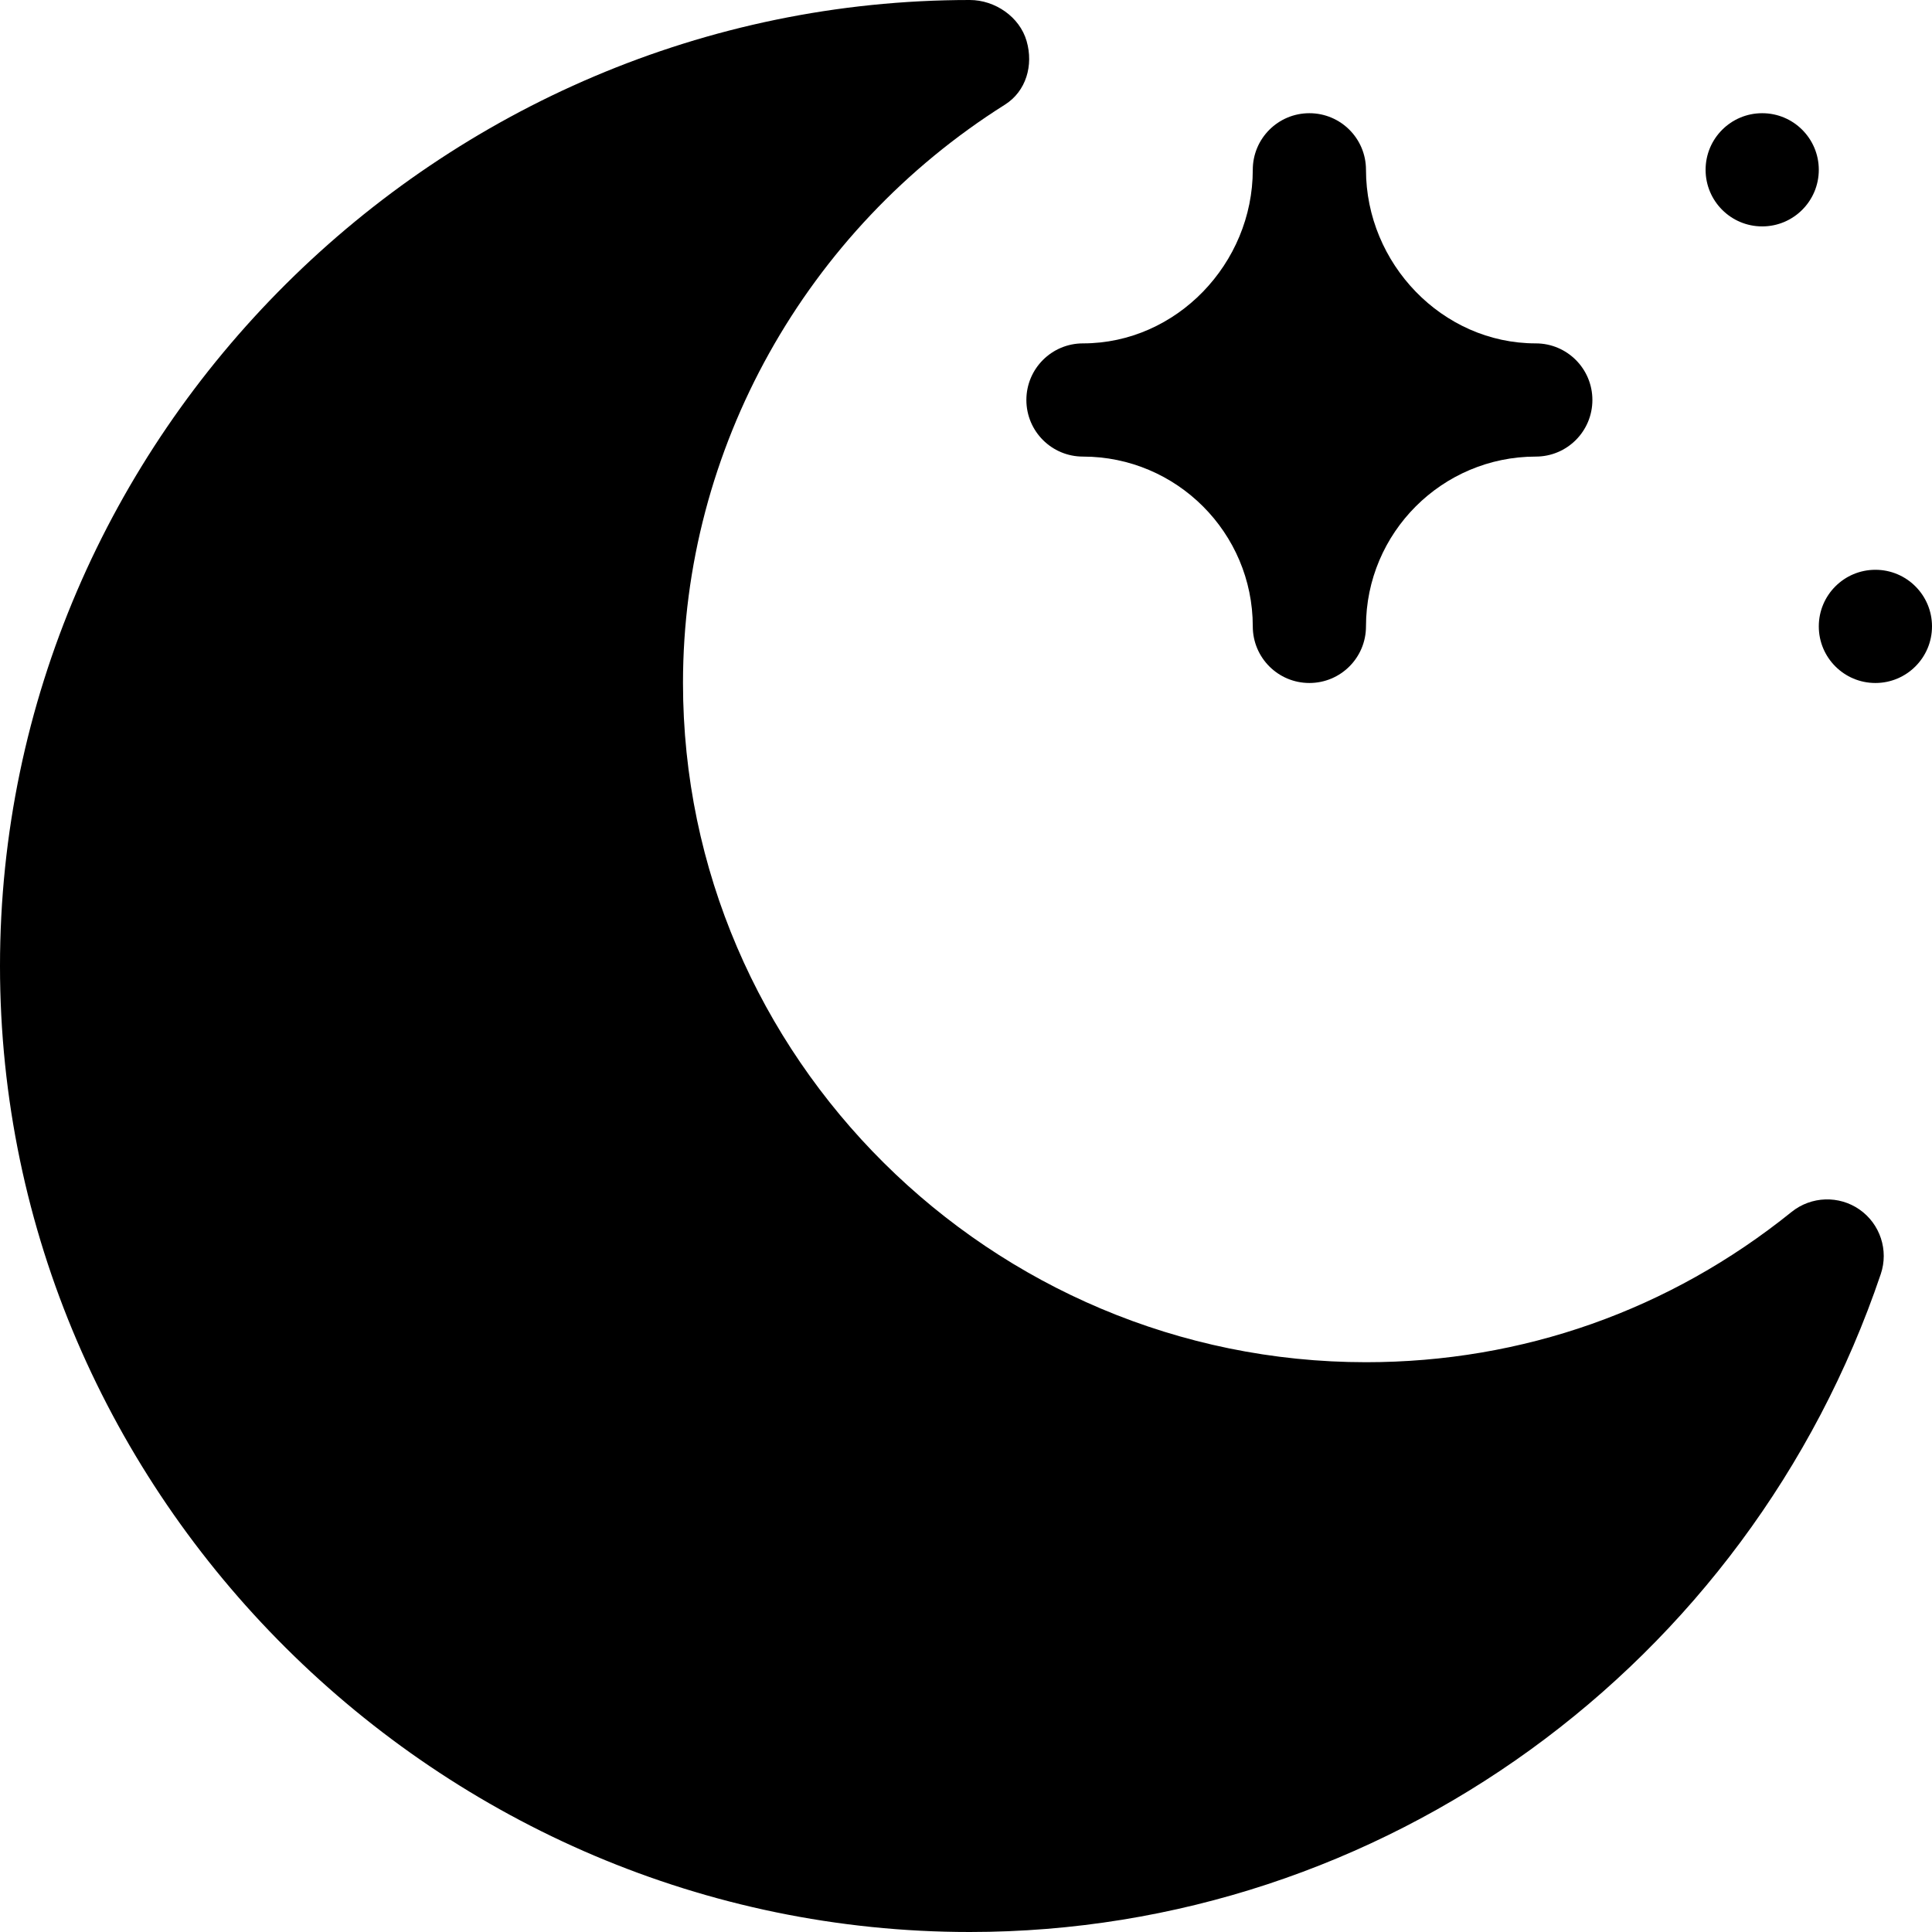
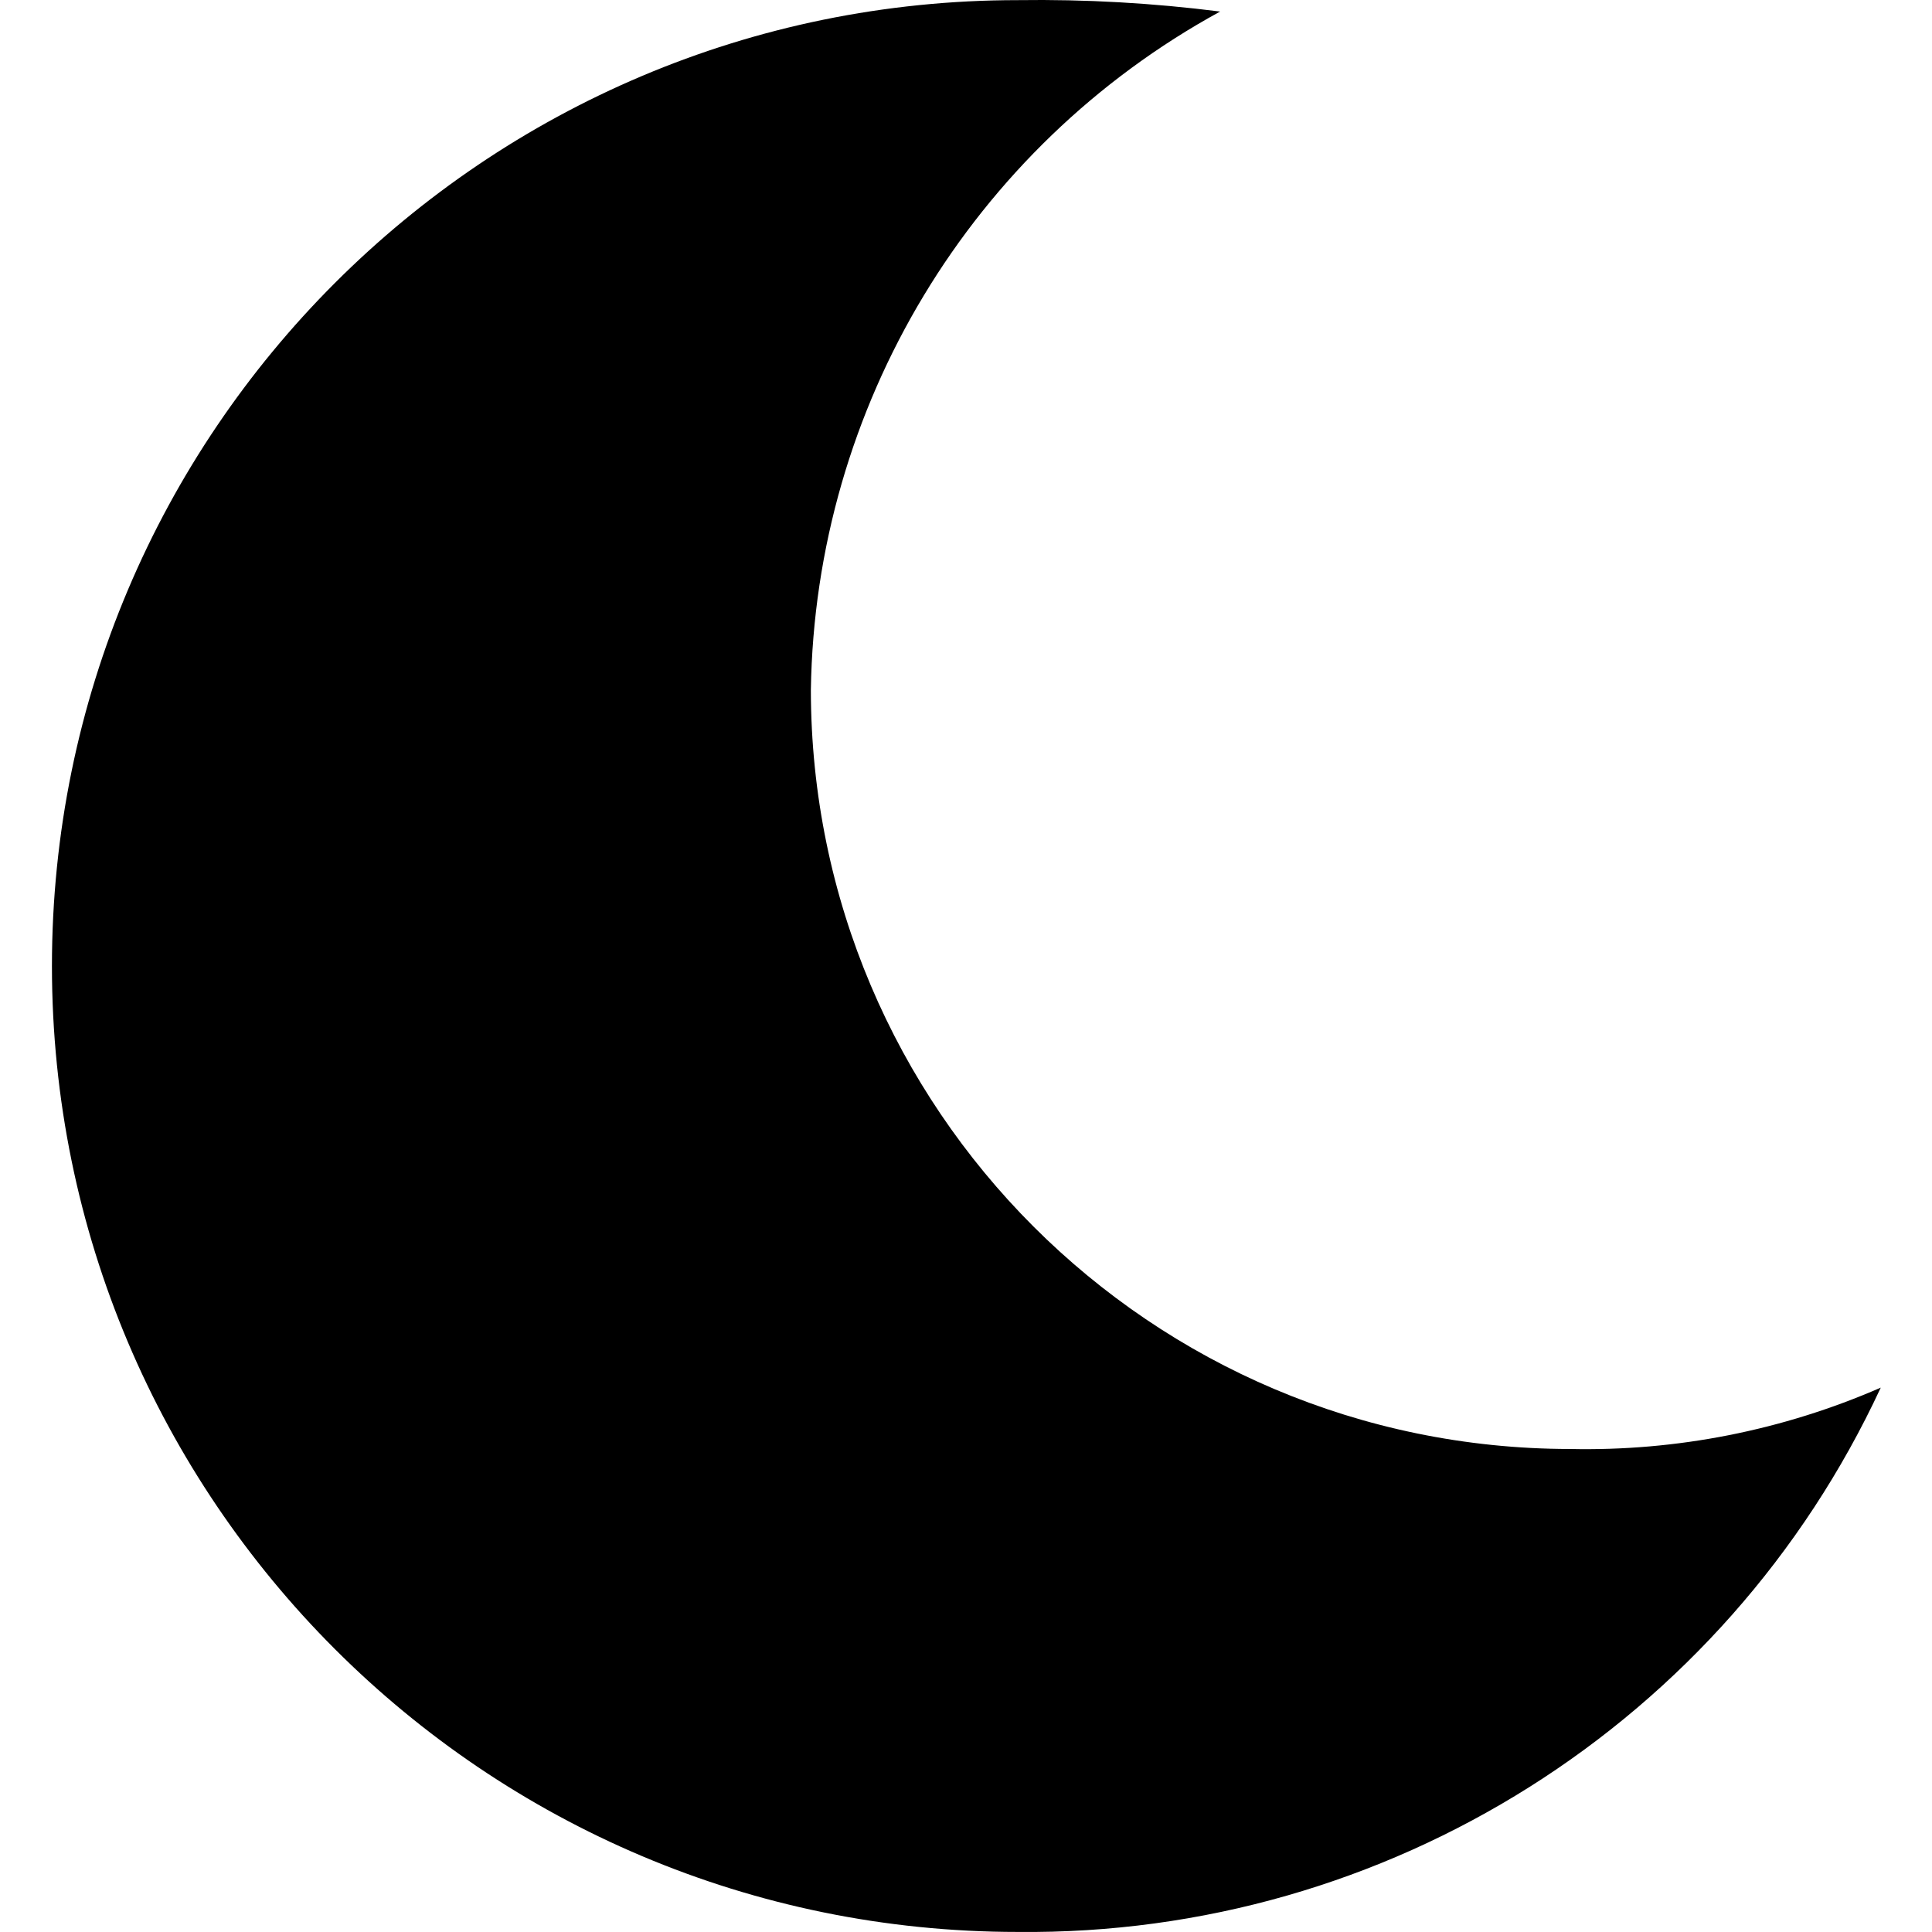
- <svg xmlns="http://www.w3.org/2000/svg" id="Capa_1" enable-background="new 0 0 512 512" height="512" viewBox="0 0 512 512" width="512">
-   <circle cx="467" cy="45" r="15" />
-   <circle cx="497" cy="166" r="15" />
-   <path d="m257 512c109.336 0 206.353-70.668 241.421-174.35 2.139-6.313-.161-13.286-5.625-17.109-5.449-3.794-12.788-3.56-18.003.63-32.329 26.059-71.338 39.829-112.793 39.829-99.258 0-181-80.742-181-180 0-62.065 32.509-119.989 85.302-153.256 5.654-3.56 7.617-10.459 5.757-16.875-1.846-6.416-8.379-10.869-15.059-10.869-140.61 0-257 115.39-257 256s116.39 256 257 256z" />
-   <path d="m287 121c24.814 0 45 20.186 45 45 0 8.291 6.709 15 15 15s15-6.709 15-15c0-24.814 20.186-45 45-45 8.291 0 15-6.709 15-15s-6.709-15-15-15c-24.814 0-45-21.186-45-46 0-8.291-6.709-15-15-15s-15 6.709-15 15c0 24.814-20.186 46-45 46-8.291 0-15 6.709-15 15s6.709 15 15 15z" />
+ <svg xmlns="http://www.w3.org/2000/svg" height="448pt" viewBox="-12 0 448 448.045" width="448pt">
+   <path d="m224.023 448.031c85.715.902 164.012-48.488 200.117-126.23-22.723 9.914-47.332 14.77-72.117 14.23-97.156-.109-175.891-78.844-176-176 .973-65.719 37.234-125.832 94.91-157.352-15.555-1.98-31.23-2.867-46.91-2.648-123.715 0-224 100.289-224 224 0 123.715 100.285 224 224 224zm0 0" />
</svg>
